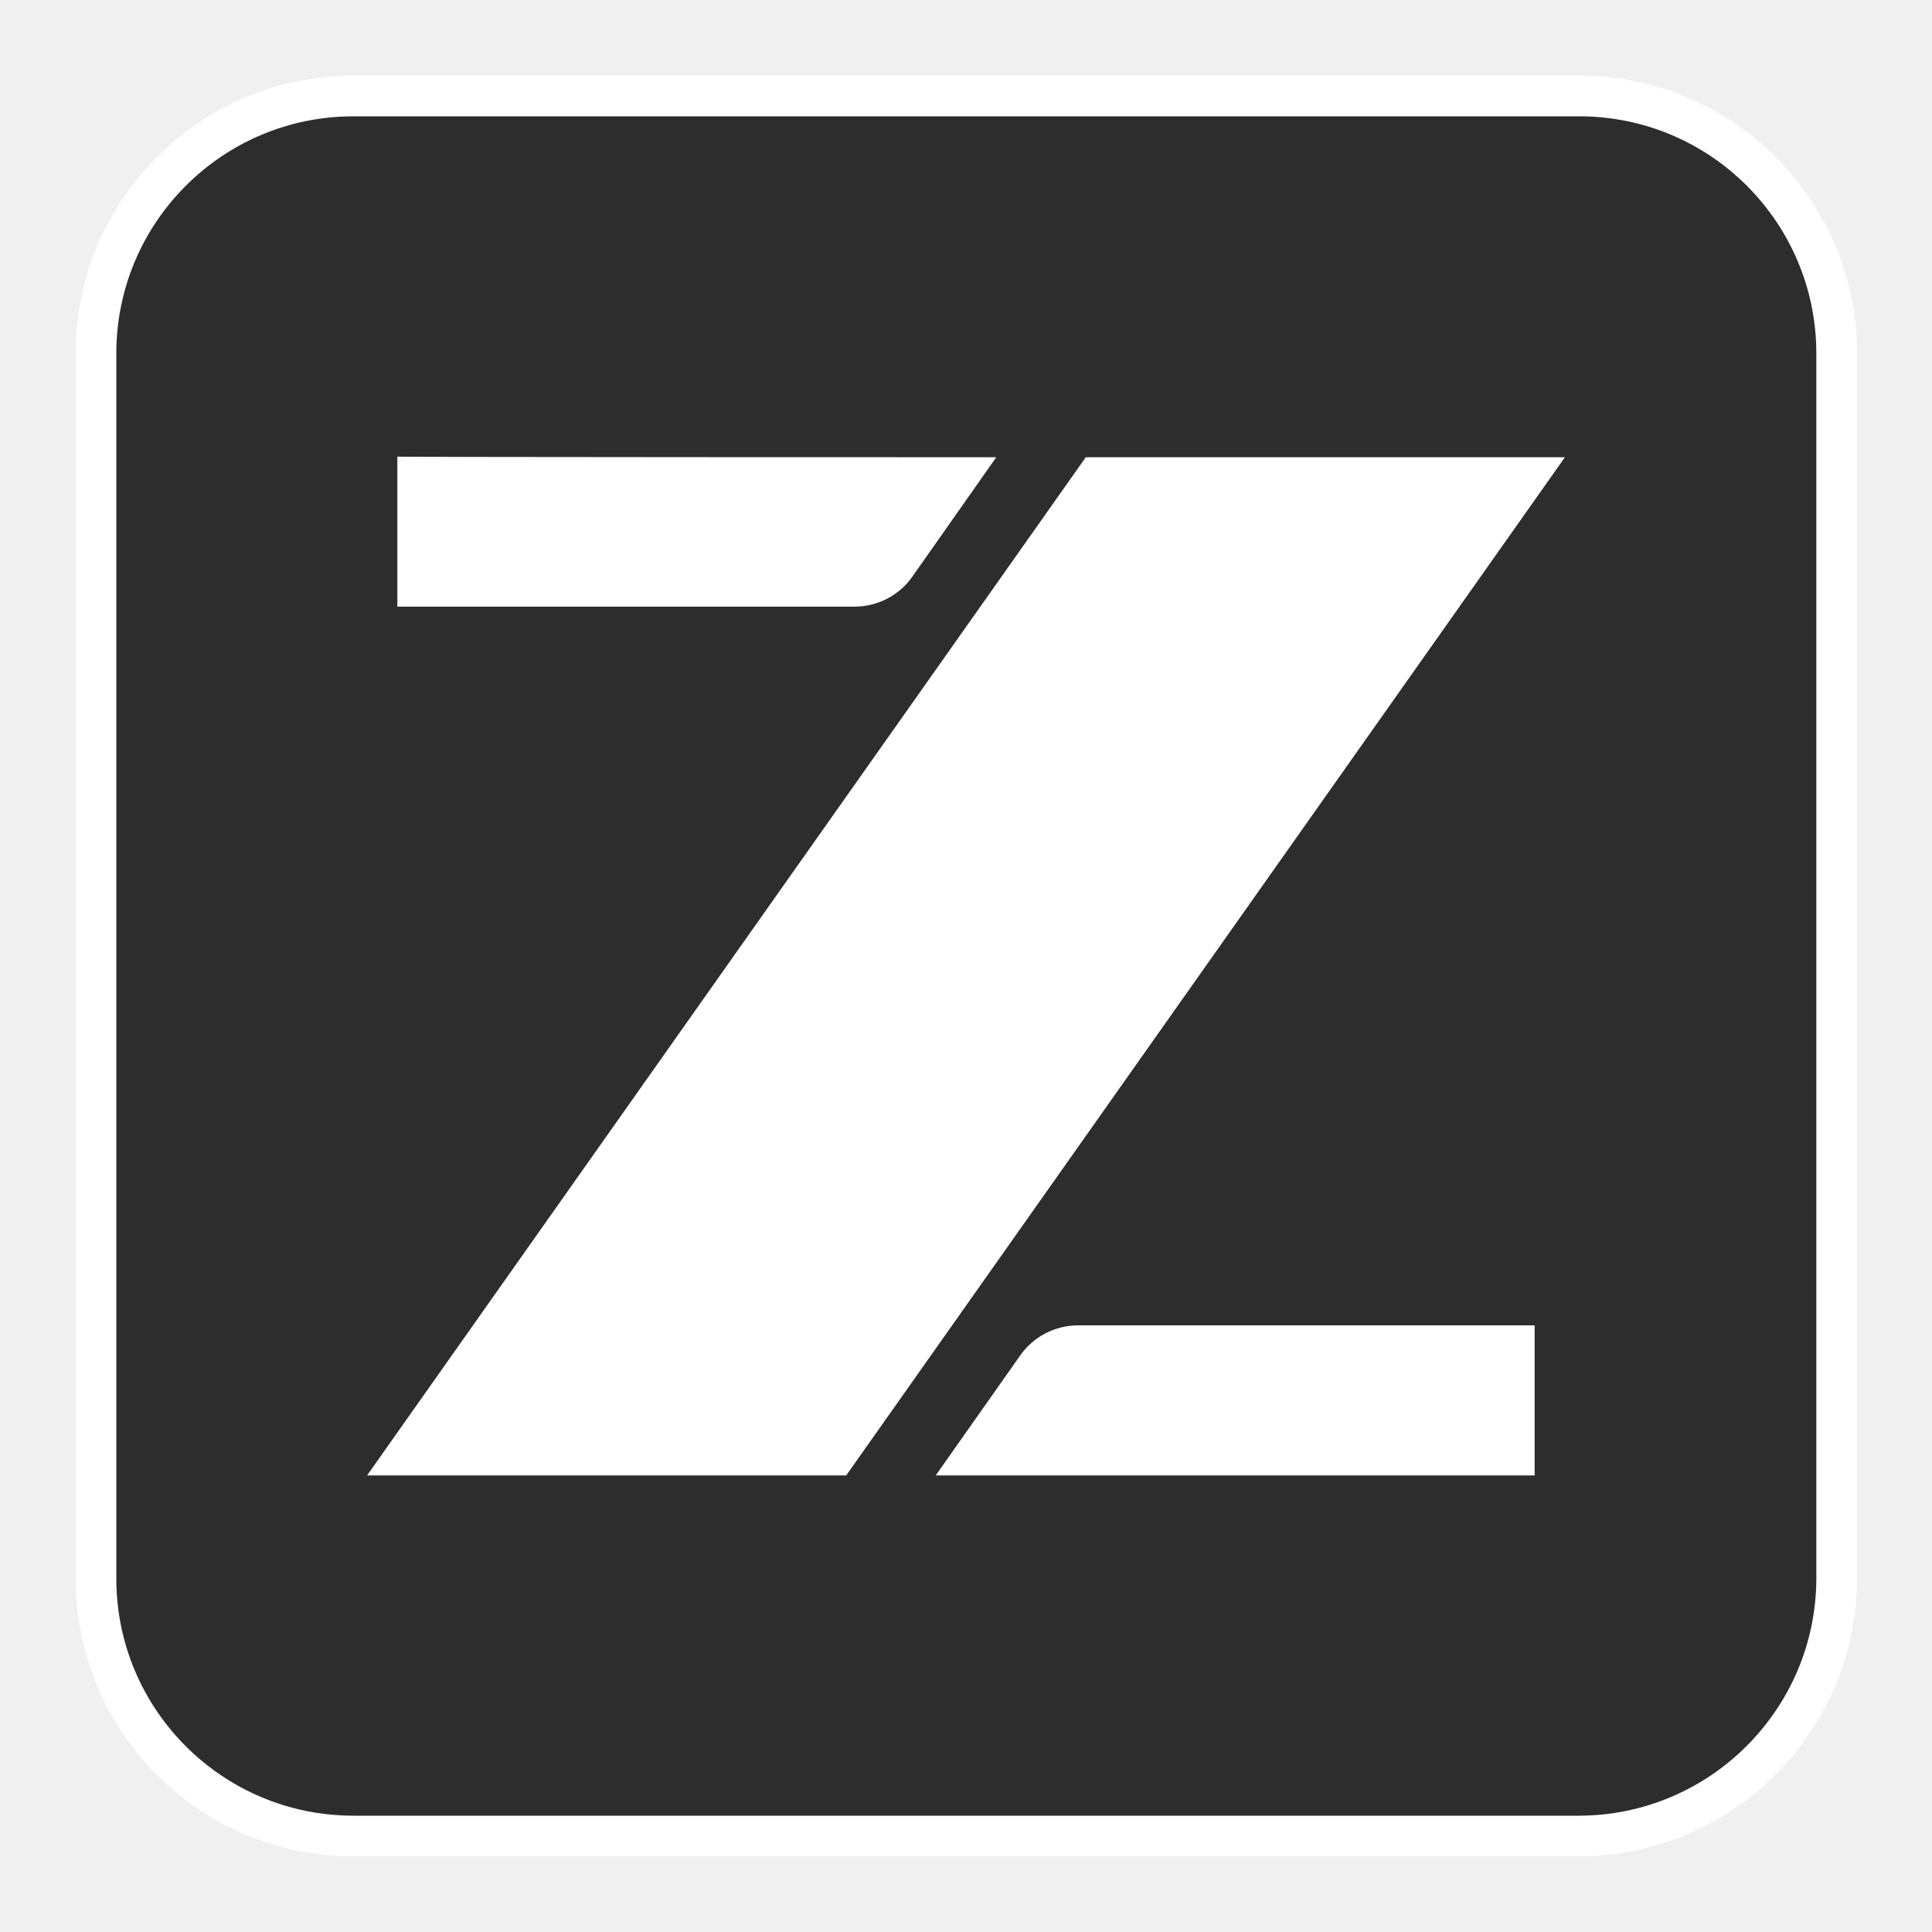
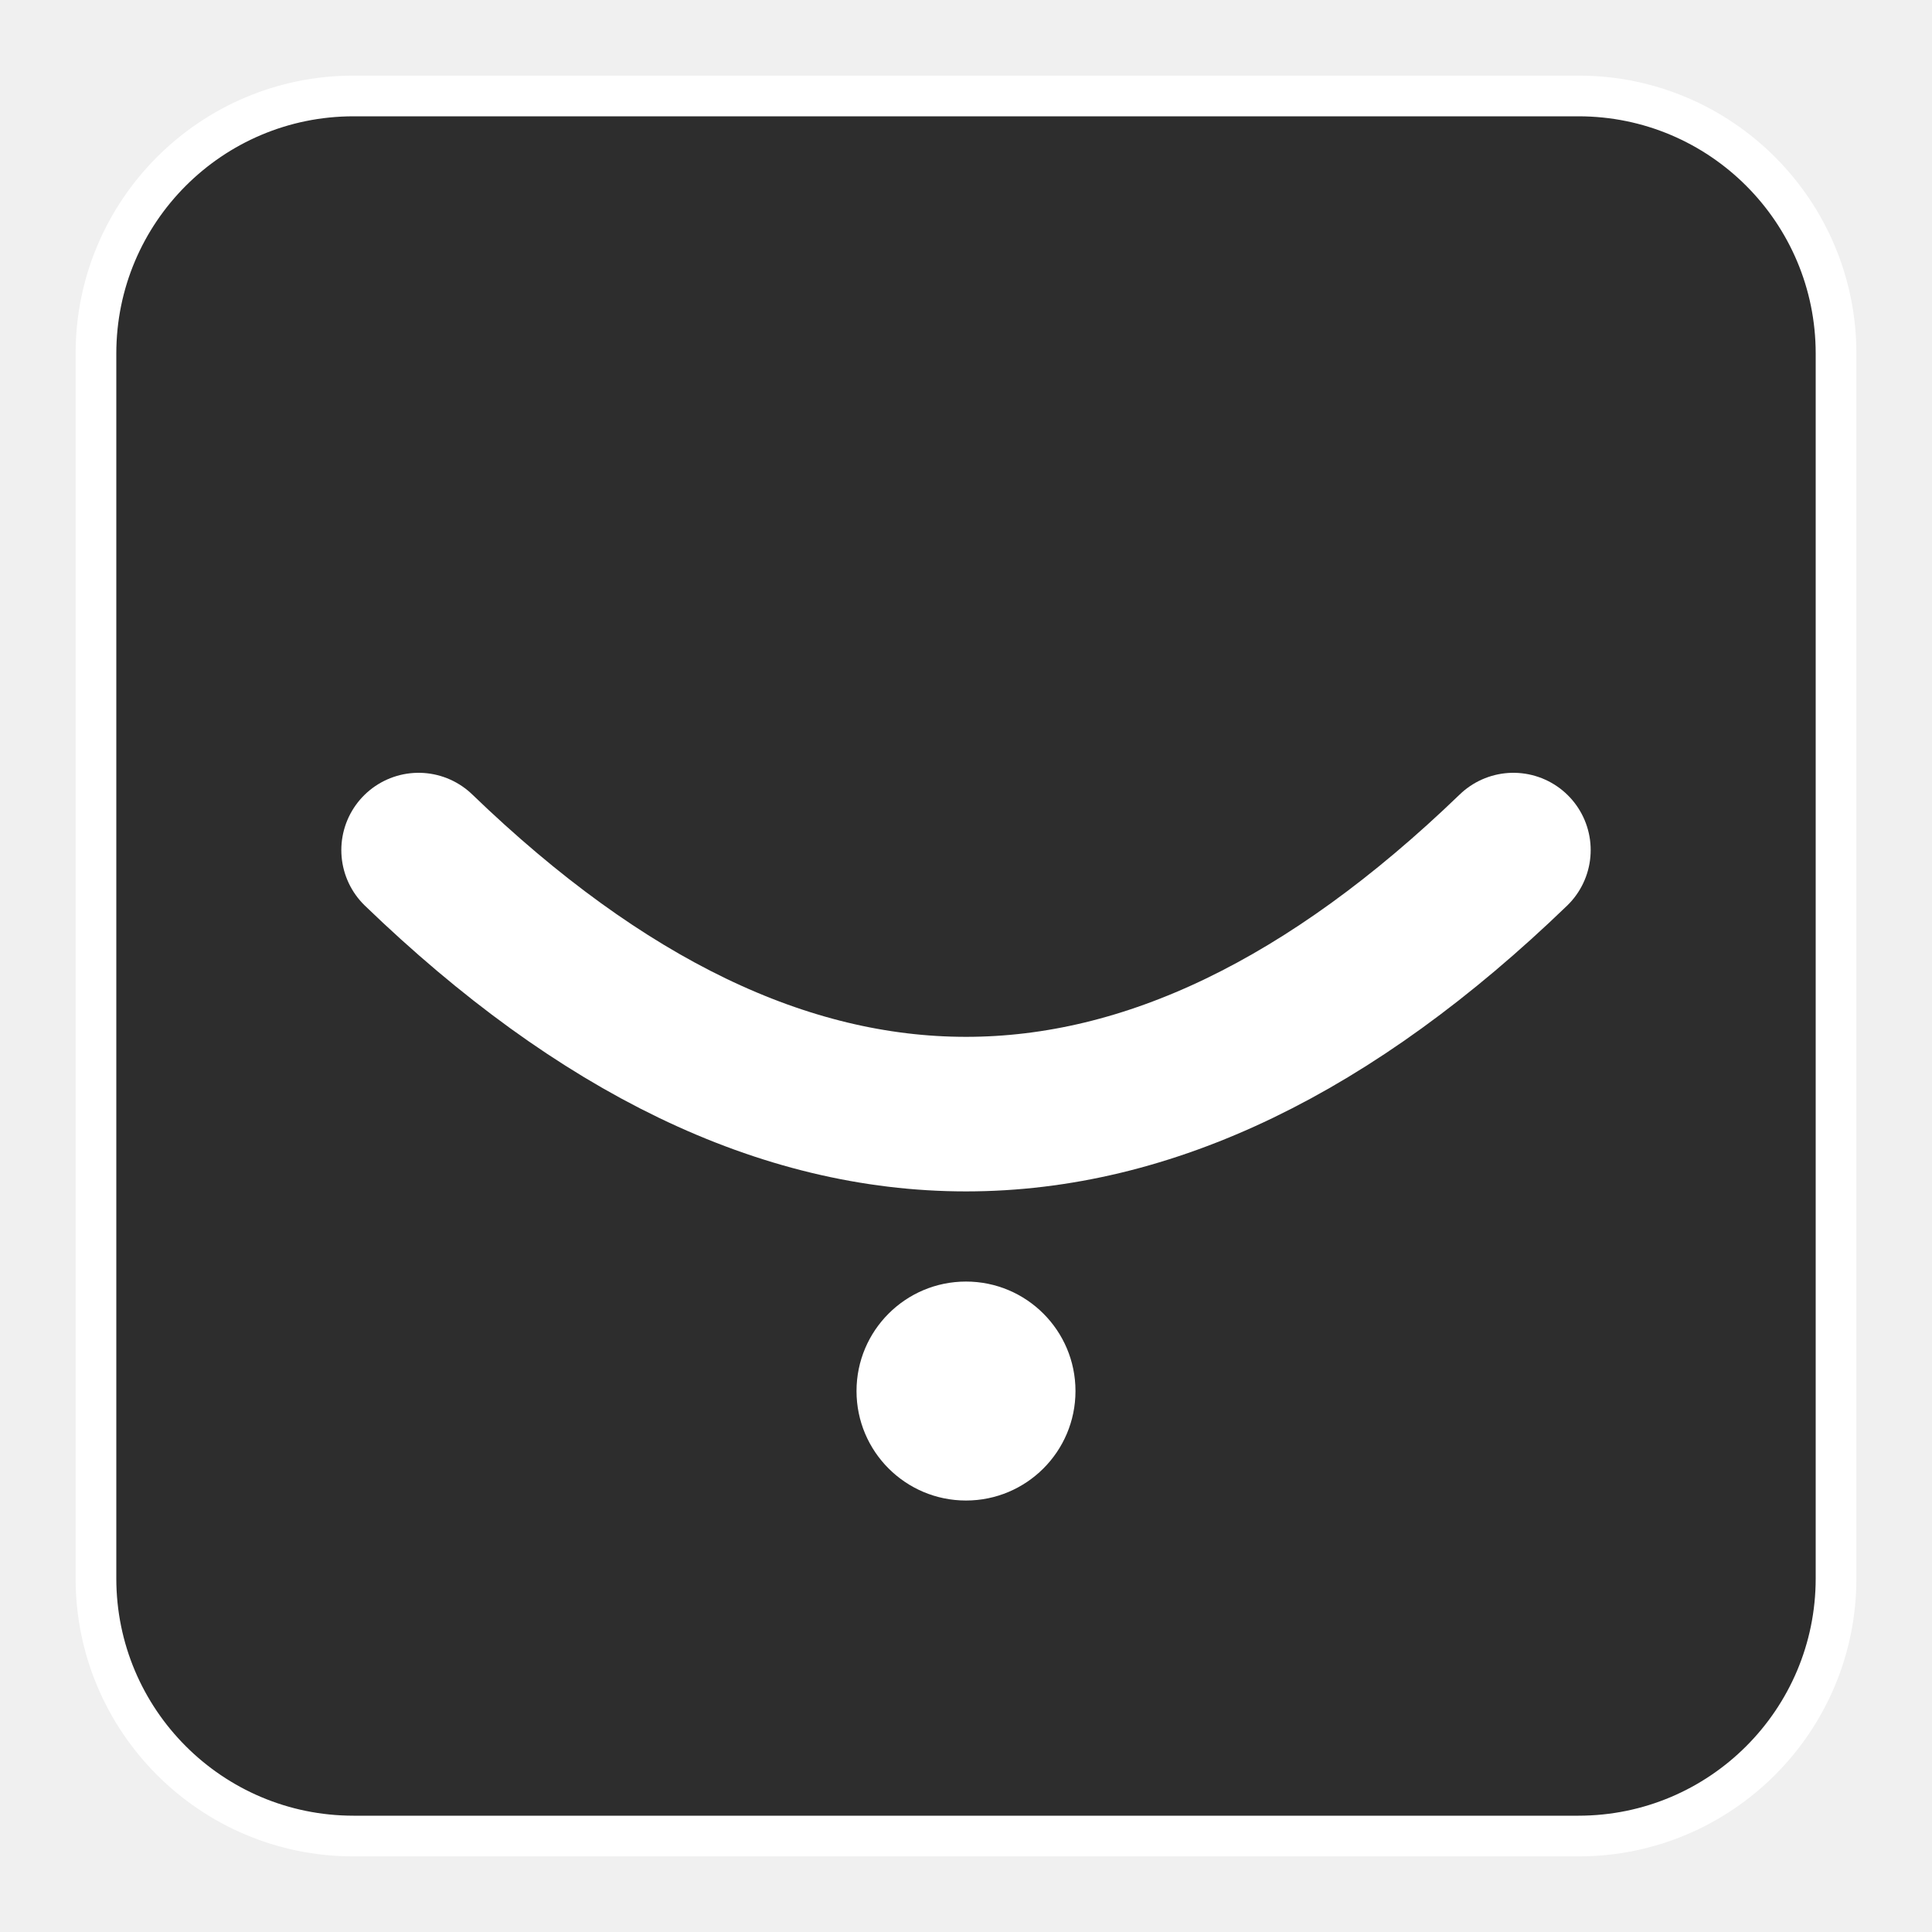
- <svg xmlns="http://www.w3.org/2000/svg" version="1.1" x="0px" y="0px" viewBox="0 0 30 30" style="enable-background:new 0 0 30 30;" xml:space="preserve">
+ <svg xmlns="http://www.w3.org/2000/svg" version="1.1" viewBox="0 0 30 30">
  <defs>
    <style type="text/css">
-     .st194{fill:#2D2D2D;stroke:#FFFFFF;stroke-width:0.632;stroke-miterlimit:10;}
-     .st23{fill:#FFFFFF;}
- 
-     .z-breathe {
-       animation: breathe 2.5s ease-in-out infinite;
-     }
- 
-     @keyframes breathe {
-       0%, 100% { opacity: 0.7; }
-       50% { opacity: 1; }
-     }
-   </style>
+       .z-bg{fill:#2D2D2D;stroke:#FFFFFF;stroke-width:0.632;stroke-miterlimit:10;}
+       .z-fg{fill:none;stroke:#FFFFFF;stroke-width:2.4;stroke-linecap:round;}
+       .z-dot{fill:#FFFFFF;}
+       .z-breathe{animation:breathe 2.5s ease-in-out infinite;}
+       @keyframes breathe{0%,100%{opacity:0.7;}50%{opacity:1;}}
+     </style>
  </defs>
-   <g>
-     <path class="st194" d="M24.51,28.51H5.49c-2.21,0-4-1.79-4-4V5.49c0-2.21,1.79-4,4-4h19.03c2.21,0,4,1.79,4,4v19.03     C28.51,26.72,26.72,28.51,24.51,28.51z" />
-     <g class="z-breathe">
-       <path class="st23" d="M15.47,7.1l-1.3,1.85c-0.2,0.29-0.54,0.47-0.9,0.47h-7.1V7.09C6.16,7.1,15.47,7.1,15.47,7.1z" />
-       <polygon class="st23" points="24.3,7.1 13.14,22.91 5.7,22.91 16.86,7.1" />
-       <path class="st23" d="M14.53,22.91l1.31-1.86c0.2-0.29,0.54-0.47,0.9-0.47h7.09v2.33H14.53z" />
-     </g>
+   <rect class="z-bg" x="1.49" y="1.49" width="27.02" height="27.02" rx="4" ry="4" />
+   <g class="z-breathe">
+     <path class="z-fg" d="M 6.5 13.2 Q 15 21.4 23.5 13.2" />
+     <circle class="z-dot" cx="15" cy="21.6" r="1.7" />
  </g>
</svg>
